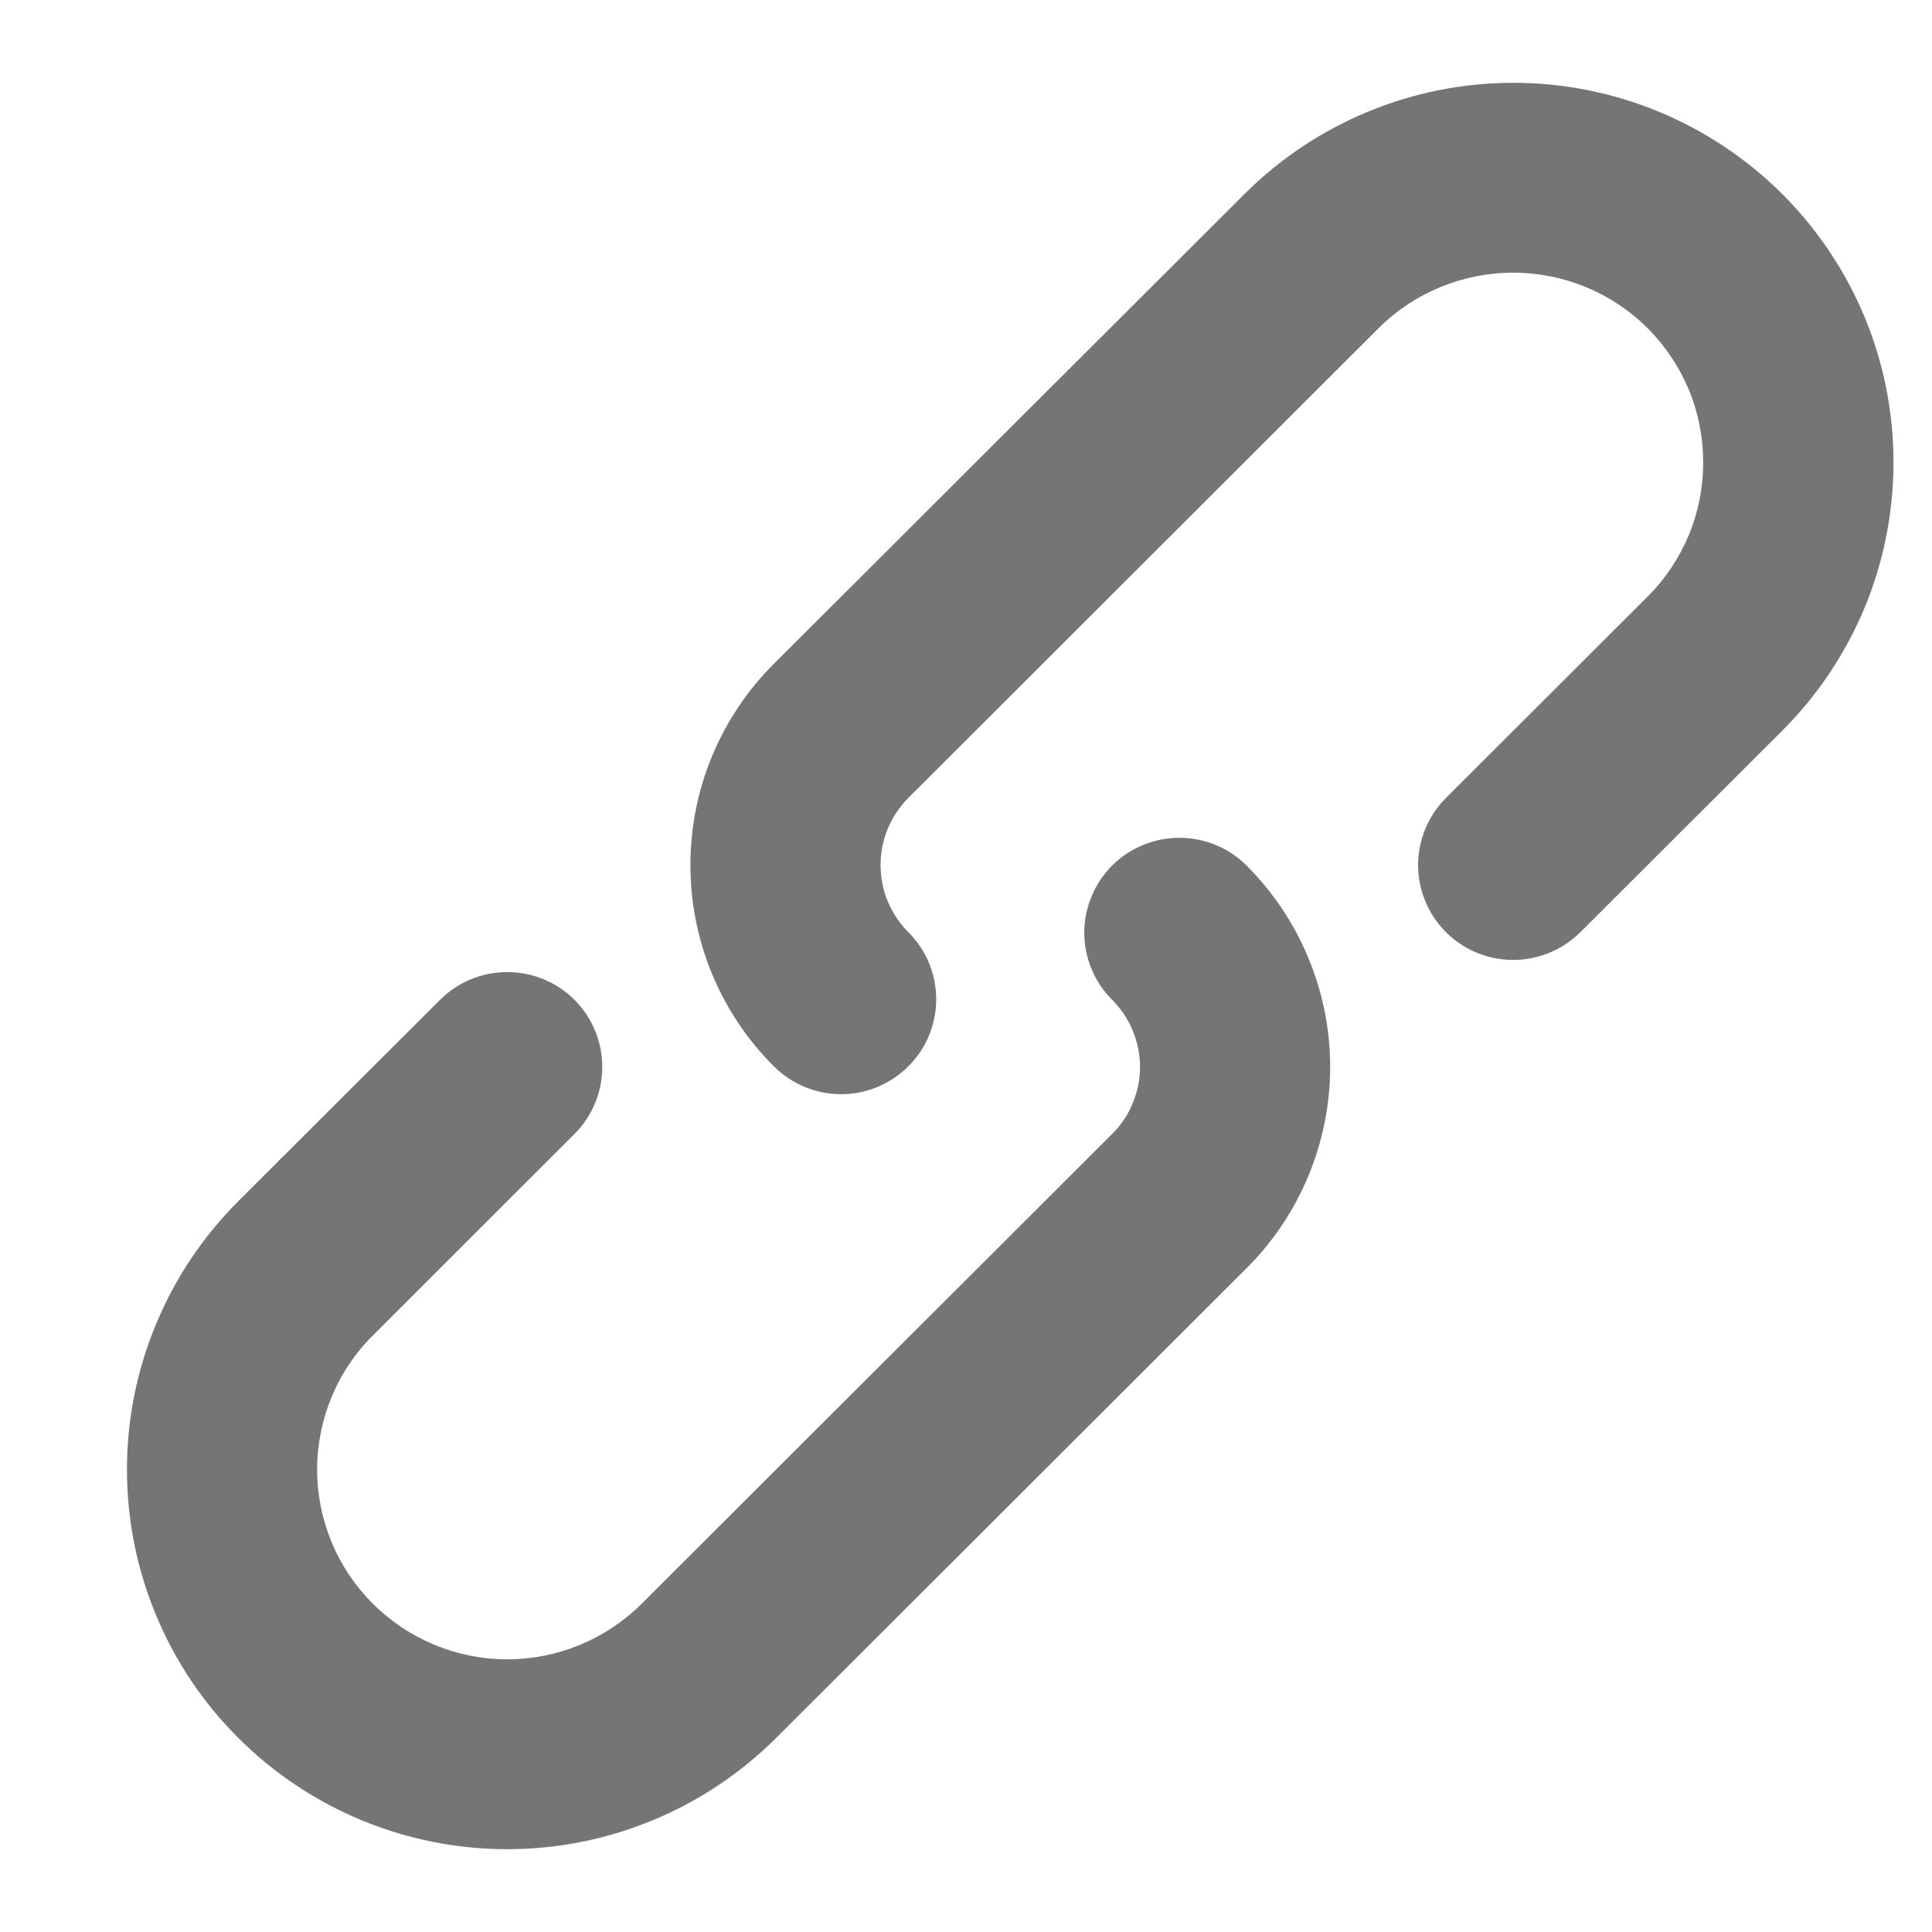
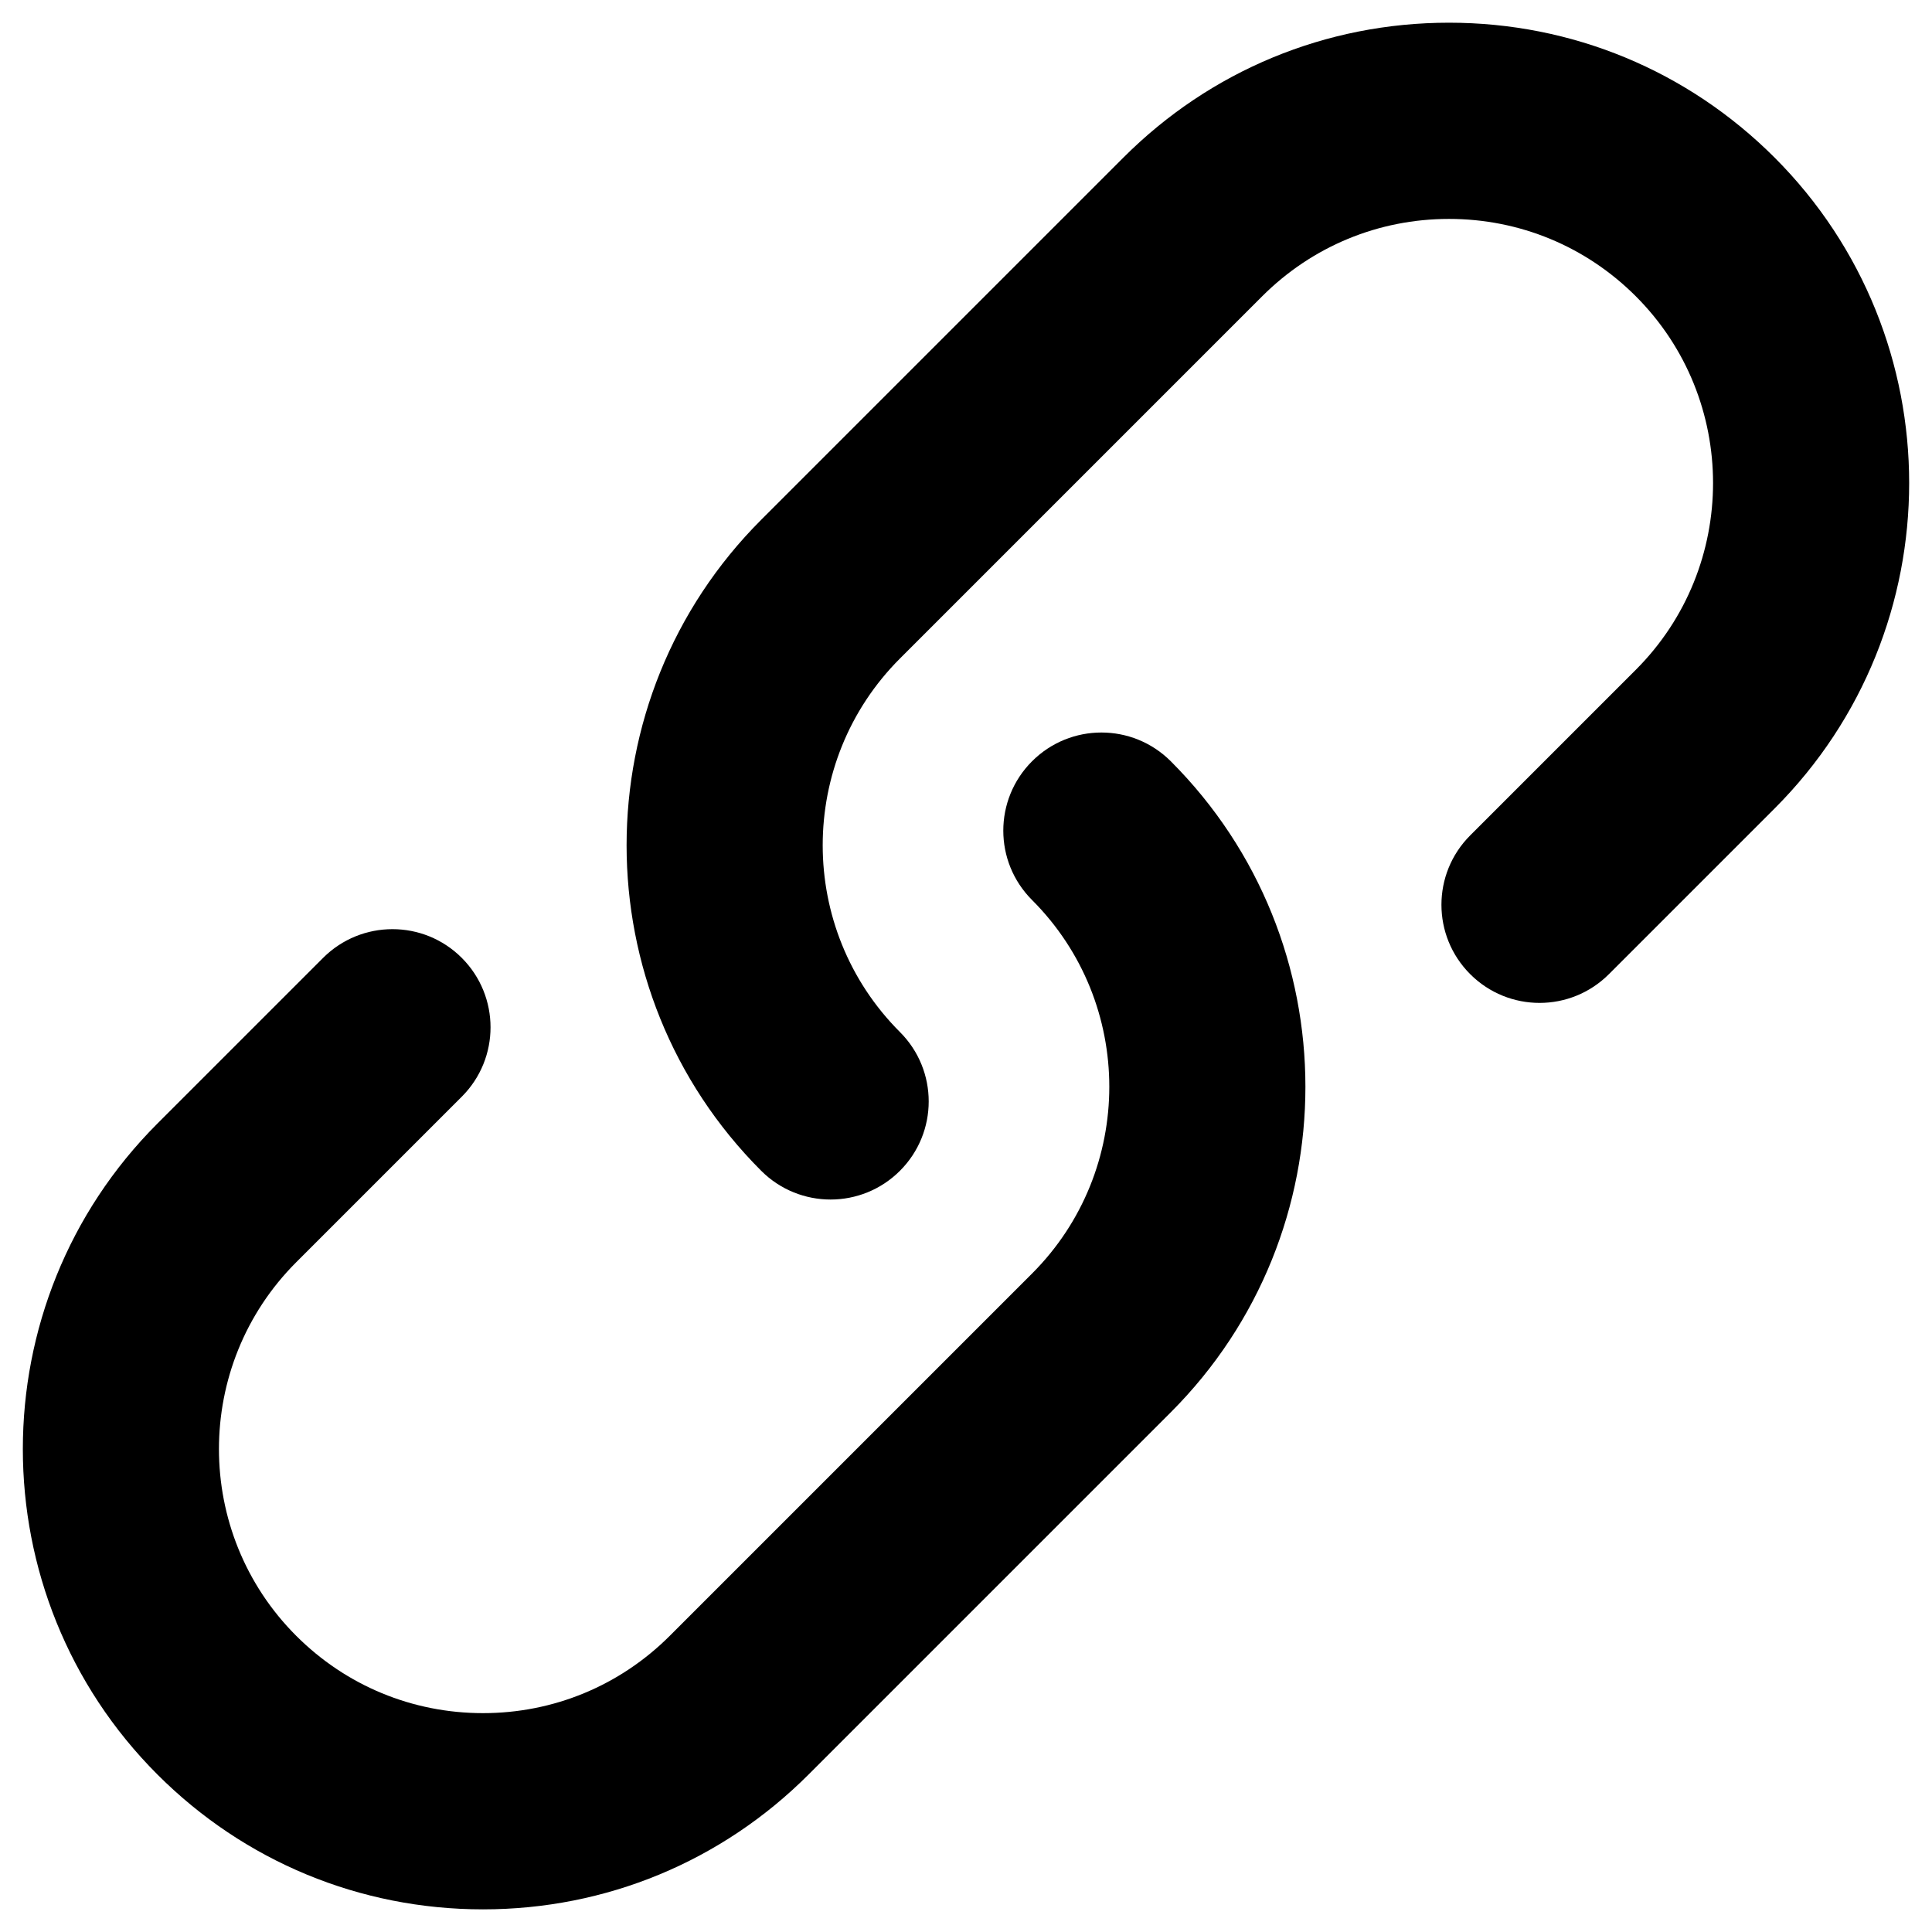
- <svg xmlns="http://www.w3.org/2000/svg" width="14" height="14" viewBox="0 0 14 14" fill="none">
-   <path d="M3.189 7.245C3.318 7.116 3.493 7.044 3.676 7.044C3.858 7.044 4.034 7.116 4.163 7.245C4.227 7.309 4.277 7.385 4.312 7.468C4.347 7.552 4.364 7.641 4.364 7.731C4.364 7.822 4.347 7.911 4.312 7.994C4.277 8.078 4.227 8.154 4.163 8.217L2.702 9.677C2.574 9.804 2.472 9.956 2.403 10.123C2.334 10.29 2.298 10.468 2.298 10.649C2.298 10.83 2.334 11.008 2.403 11.175C2.472 11.342 2.574 11.494 2.702 11.621C2.96 11.879 3.311 12.024 3.676 12.024C4.041 12.024 4.391 11.879 4.65 11.621L8.059 8.217C8.123 8.154 8.174 8.078 8.208 7.994C8.243 7.911 8.261 7.822 8.261 7.731C8.261 7.641 8.243 7.552 8.208 7.468C8.174 7.385 8.123 7.309 8.059 7.245C7.995 7.181 7.944 7.106 7.91 7.022C7.875 6.939 7.857 6.849 7.857 6.759C7.857 6.668 7.875 6.579 7.91 6.496C7.944 6.412 7.995 6.336 8.059 6.272C8.188 6.143 8.364 6.071 8.546 6.071C8.729 6.071 8.904 6.143 9.033 6.272C9.225 6.464 9.377 6.691 9.481 6.942C9.585 7.192 9.639 7.46 9.639 7.731C9.639 8.002 9.585 8.271 9.481 8.521C9.377 8.771 9.225 8.999 9.033 9.19L5.624 12.594C5.106 13.11 4.406 13.4 3.675 13.4C2.945 13.4 2.244 13.11 1.727 12.594C1.471 12.339 1.268 12.036 1.13 11.702C0.991 11.368 0.92 11.011 0.92 10.649C0.92 10.288 0.991 9.93 1.13 9.597C1.268 9.263 1.471 8.96 1.727 8.704L3.189 7.245V7.245ZM11.452 6.755C11.322 6.884 11.147 6.956 10.965 6.956C10.782 6.956 10.607 6.884 10.478 6.755C10.414 6.691 10.363 6.615 10.329 6.532C10.294 6.448 10.276 6.359 10.276 6.269C10.276 6.178 10.294 6.089 10.329 6.005C10.363 5.922 10.414 5.846 10.478 5.782L11.939 4.323C12.067 4.196 12.168 4.044 12.238 3.877C12.307 3.71 12.342 3.532 12.342 3.351C12.342 3.17 12.307 2.991 12.238 2.824C12.168 2.658 12.067 2.506 11.939 2.378C11.68 2.12 11.33 1.976 10.965 1.976C10.6 1.976 10.249 2.12 9.99 2.378L6.582 5.782C6.518 5.846 6.468 5.922 6.433 6.005C6.398 6.089 6.381 6.178 6.381 6.269C6.381 6.359 6.398 6.448 6.433 6.532C6.468 6.615 6.518 6.691 6.582 6.755C6.646 6.818 6.697 6.894 6.732 6.978C6.766 7.061 6.784 7.151 6.784 7.241C6.784 7.331 6.766 7.421 6.732 7.504C6.697 7.588 6.646 7.664 6.582 7.727C6.453 7.856 6.278 7.929 6.095 7.929C5.912 7.929 5.737 7.856 5.608 7.727C5.416 7.536 5.264 7.309 5.16 7.058C5.056 6.808 5.003 6.54 5.003 6.269C5.003 5.998 5.056 5.729 5.16 5.479C5.264 5.229 5.416 5.001 5.608 4.81L9.018 1.406C9.535 0.89 10.236 0.6 10.966 0.6C11.697 0.6 12.397 0.89 12.915 1.406C13.17 1.661 13.373 1.964 13.512 2.298C13.65 2.631 13.721 2.989 13.721 3.35C13.721 3.712 13.65 4.07 13.512 4.403C13.373 4.737 13.17 5.04 12.915 5.295L11.452 6.755V6.755Z" fill="#757575" />
+ <svg xmlns="http://www.w3.org/2000/svg" version="1.1" width="32" height="32" viewBox="0 0 32 32">
+   <path d="M13.757 19.868c-0.416 0-0.832-0.159-1.149-0.476-2.973-2.973-2.973-7.81 0-10.783l6-6c1.44-1.44 3.355-2.233 5.392-2.233s3.951 0.793 5.392 2.233c2.973 2.973 2.973 7.81 0 10.783l-2.743 2.743c-0.635 0.635-1.663 0.635-2.298 0s-0.635-1.663 0-2.298l2.743-2.743c1.706-1.706 1.706-4.481 0-6.187-0.826-0.826-1.925-1.281-3.094-1.281s-2.267 0.455-3.094 1.281l-6 6c-1.706 1.706-1.706 4.481 0 6.187 0.635 0.635 0.635 1.663 0 2.298-0.317 0.317-0.733 0.476-1.149 0.476z" />
+   <path d="M8 31.625c-2.037 0-3.952-0.793-5.392-2.233-2.973-2.973-2.973-7.81 0-10.783l2.743-2.743c0.635-0.635 1.664-0.635 2.298 0s0.635 1.663 0 2.298l-2.743 2.743c-1.706 1.706-1.706 4.481 0 6.187 0.826 0.826 1.925 1.281 3.094 1.281s2.267-0.455 3.094-1.281l6-6c1.706-1.706 1.706-4.481 0-6.187-0.635-0.635-0.635-1.663 0-2.298s1.663-0.635 2.298 0c2.973 2.973 2.973 7.81 0 10.783l-6 6c-1.44 1.44-3.355 2.233-5.392 2.233z" />
</svg>
